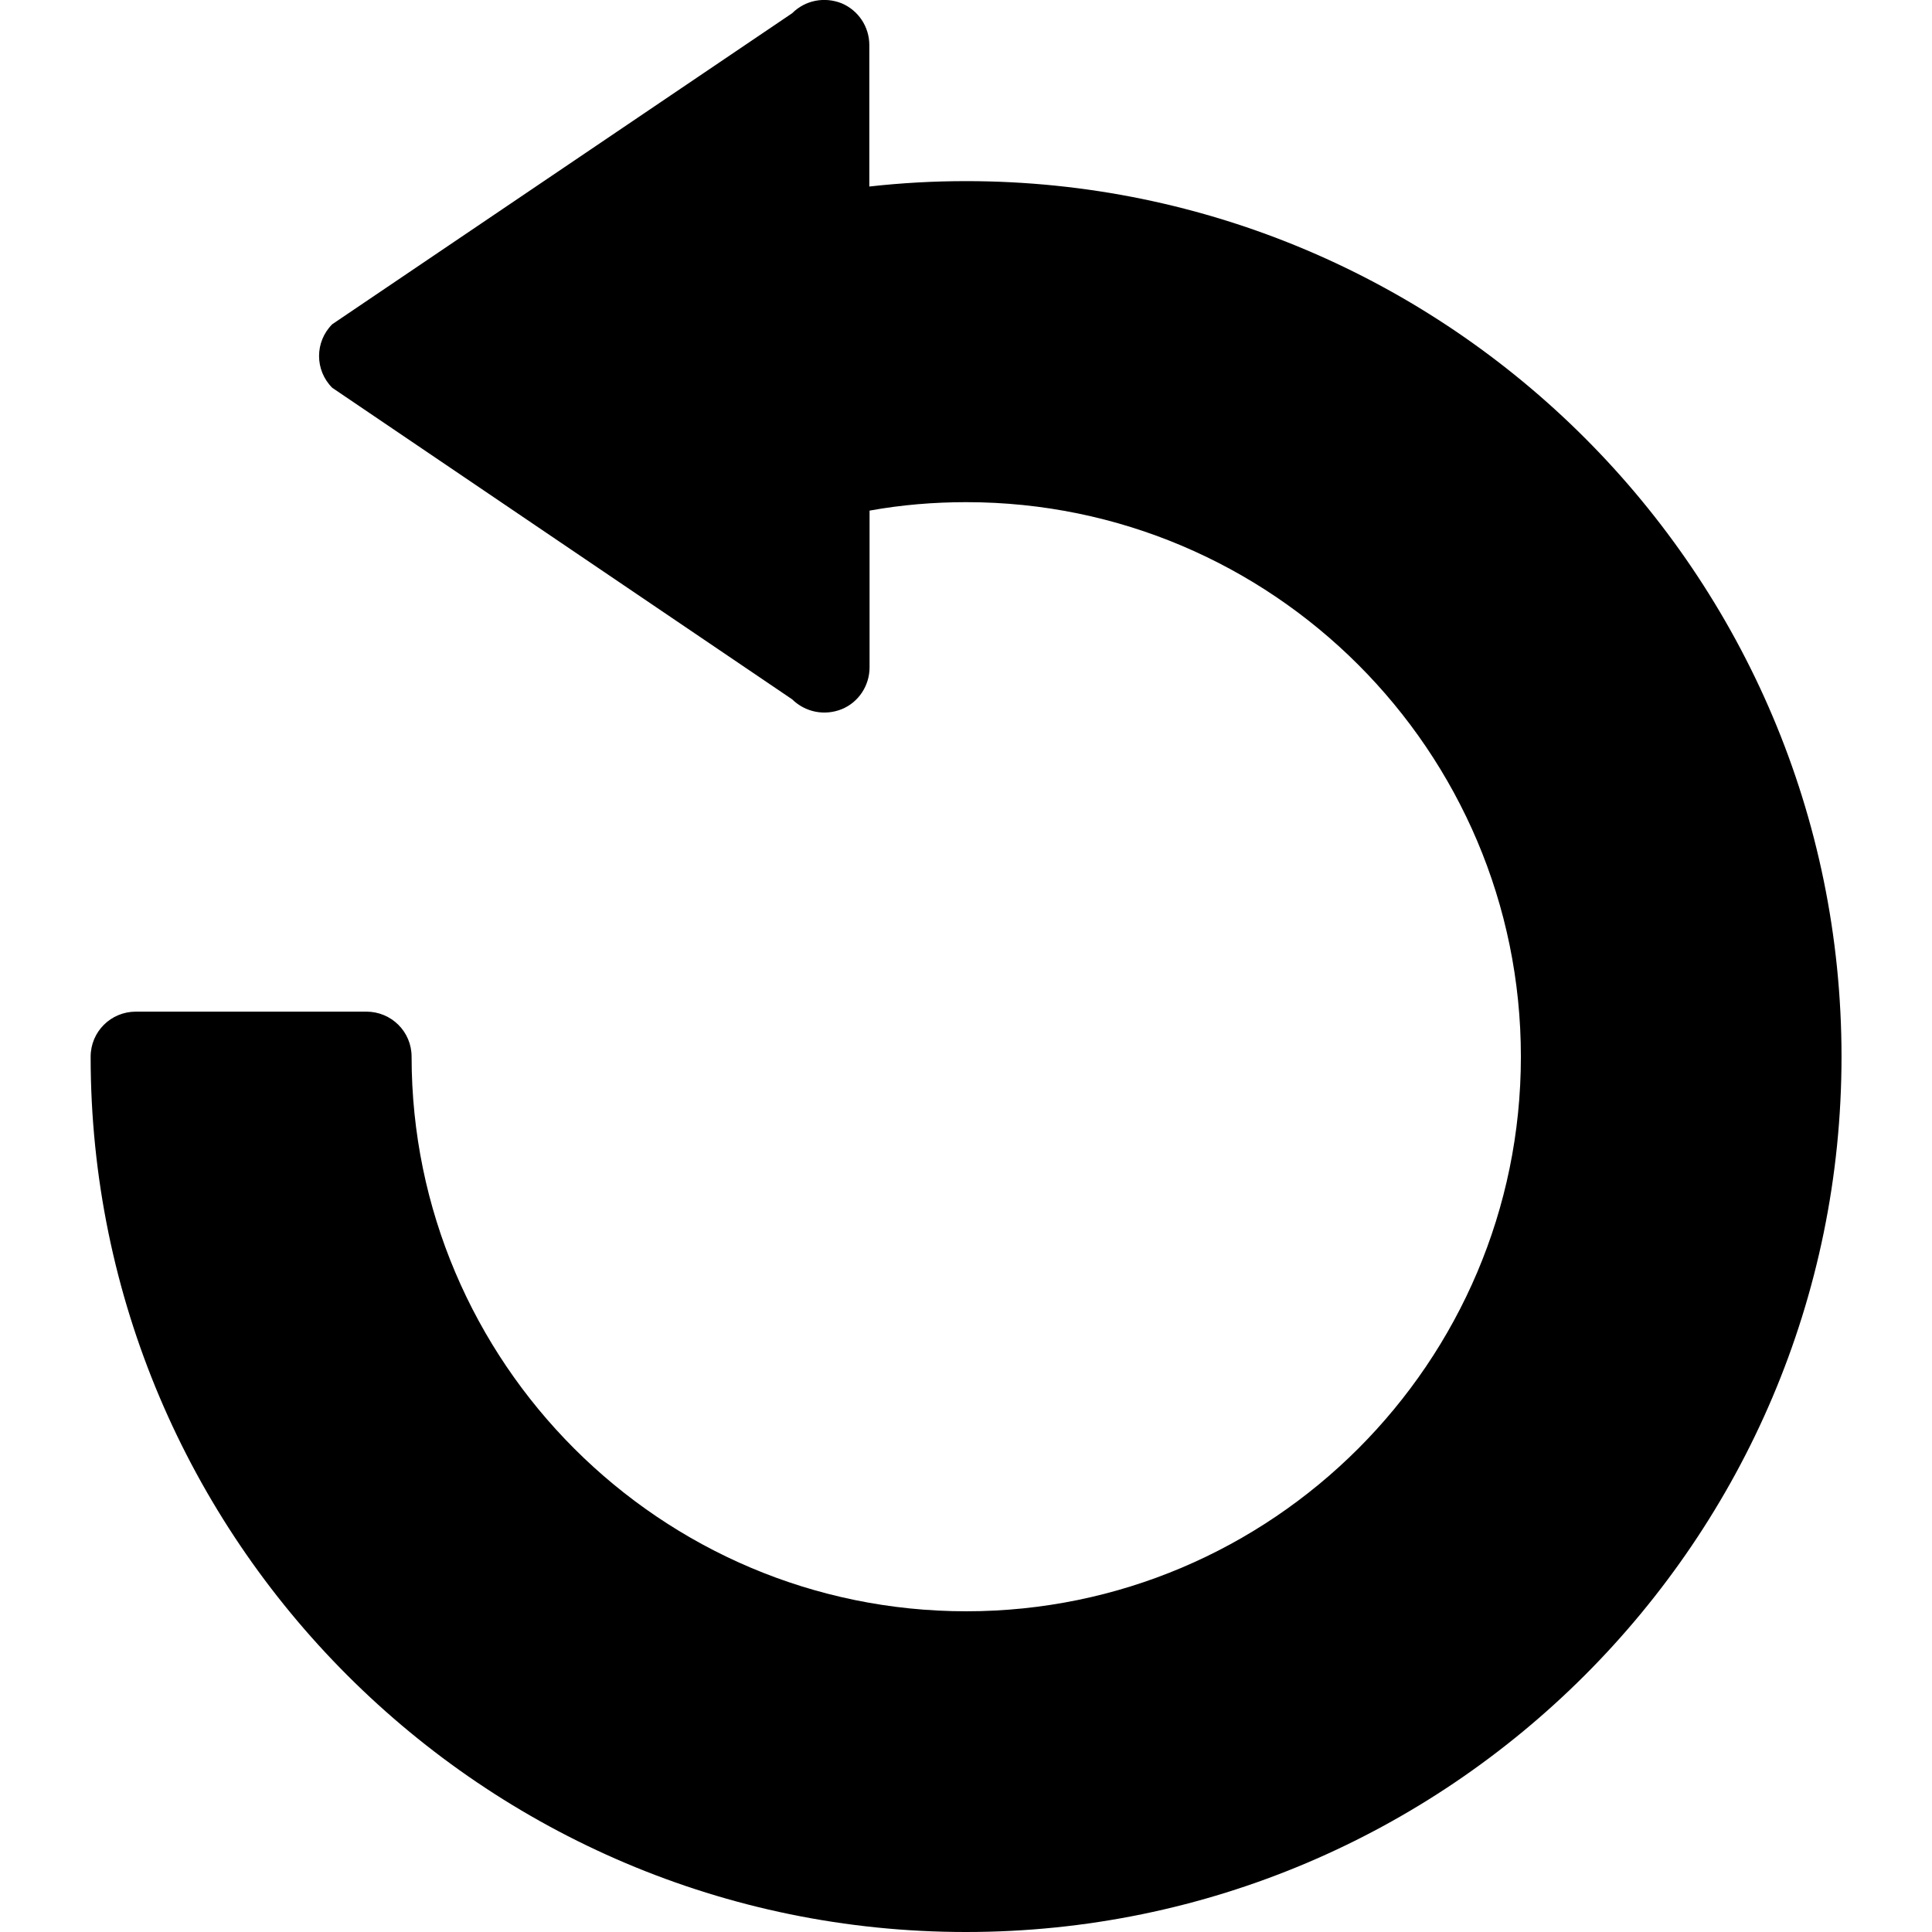
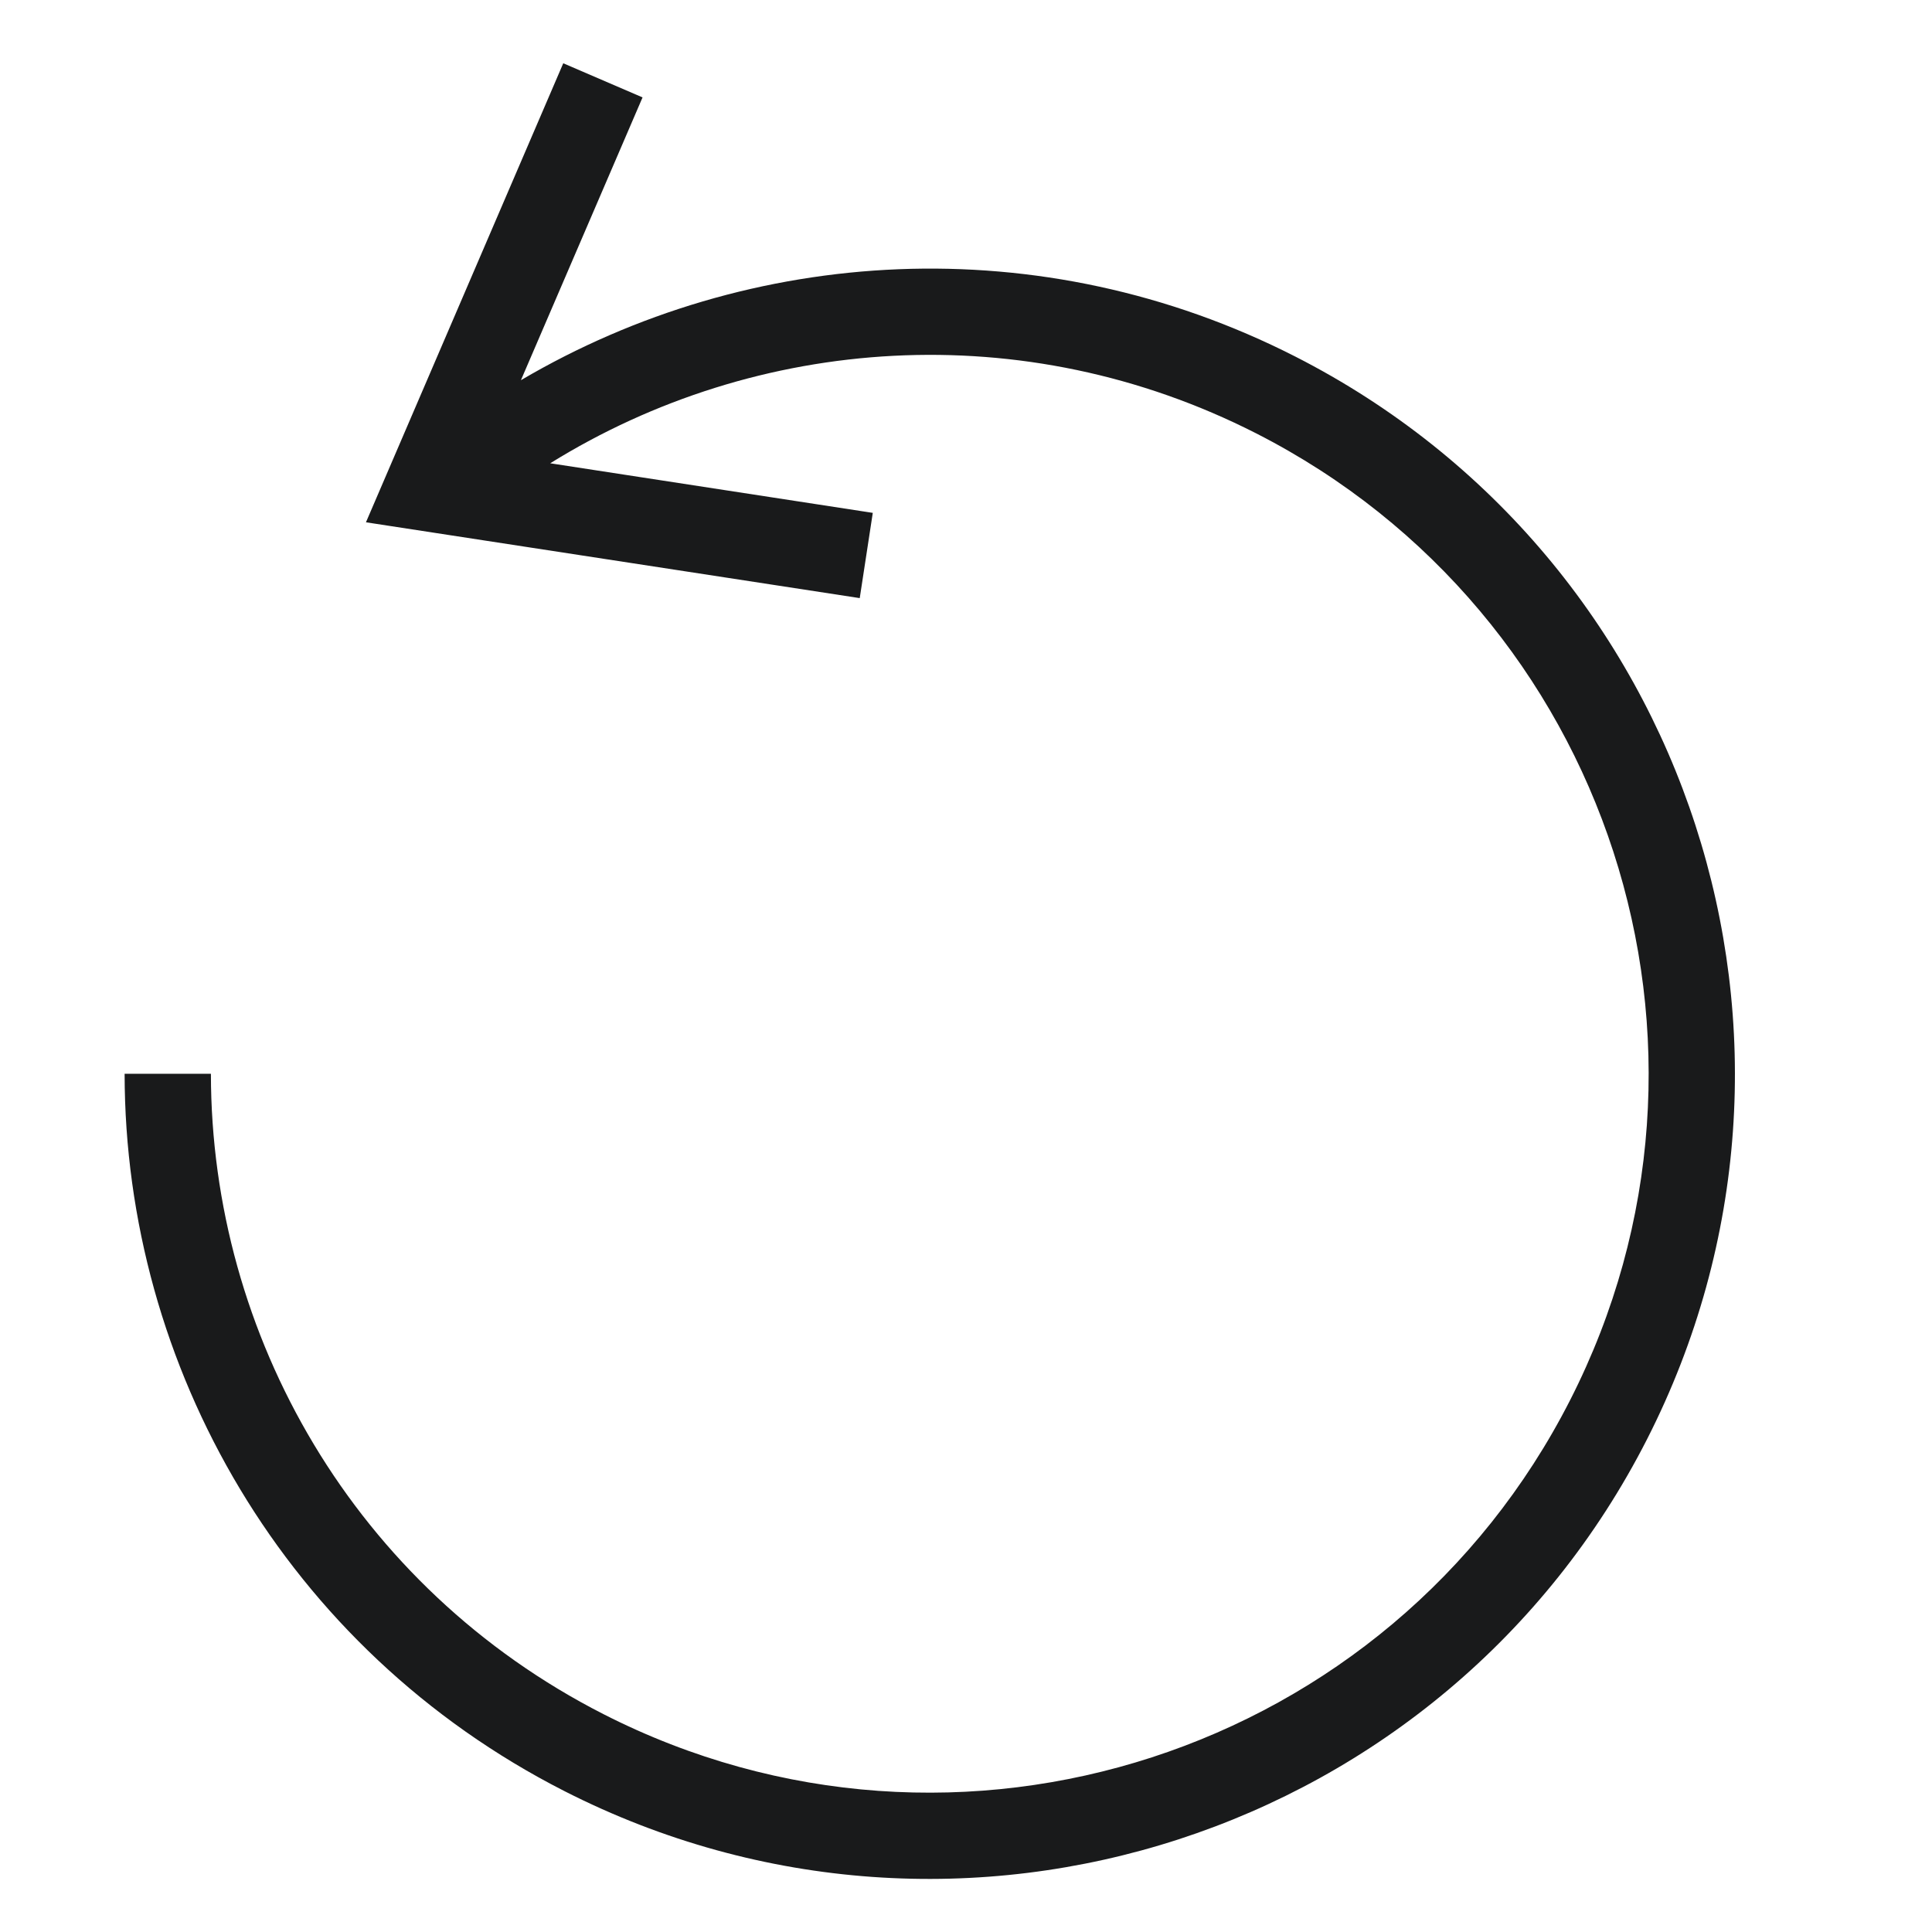
- <svg xmlns="http://www.w3.org/2000/svg" viewBox="0 0 24 24">
-   <path d="M1.126 13.127c0 -0.312 0.252 -0.56 0.562 -0.56h2.863c0.31 0 0.562 0.248 0.562 0.56c0 3.797 3.092 6.889 6.89 6.889s6.89 -3.092 6.89 -6.889c0 -3.8 -3.091 -6.889 -6.89 -6.889c-0.402 0 -0.804 0.033 -1.201 0.105v1.947c0 0.228 -0.137 0.434 -0.344 0.519C10.242 8.896 10.003 8.847 9.84 8.687L4.127 4.817c-0.218 -0.219 -0.218 -0.57 0 -0.789l5.714 -3.864c0.161 -0.161 0.4 -0.208 0.614 -0.123c0.207 0.087 0.344 0.291 0.344 0.518V2.317c0.402 -0.045 0.804 -0.067 1.201 -0.067c5.996 0 10.876 4.88 10.876 10.876c0 5.995 -4.88 10.874 -10.876 10.874C6.005 24.001 1.126 19.121 1.126 13.127z" />
+ <svg xmlns="http://www.w3.org/2000/svg" width="24" height="24" viewBox="0 0 24 24" fill="none">
+   <path fill-rule="evenodd" clip-rule="evenodd" d="M6.471 4.723C9.316 3.049 12.93 2.819 16.09 4.429C21.011 6.936 22.967 12.958 20.46 17.879C17.953 22.799 11.931 24.756 7.01 22.249C3.546 20.484 1.551 16.977 1.548 13.339L2.62 13.339C2.622 16.587 4.404 19.718 7.497 21.294C11.89 23.533 17.267 21.786 19.505 17.392C21.744 12.999 19.997 7.622 15.604 5.383C12.715 3.912 9.402 4.162 6.835 5.755L10.842 6.371L10.68 7.43L4.546 6.488L6.997 0.786L7.982 1.21L6.471 4.723Z" fill="#191A1B" />
</svg>
